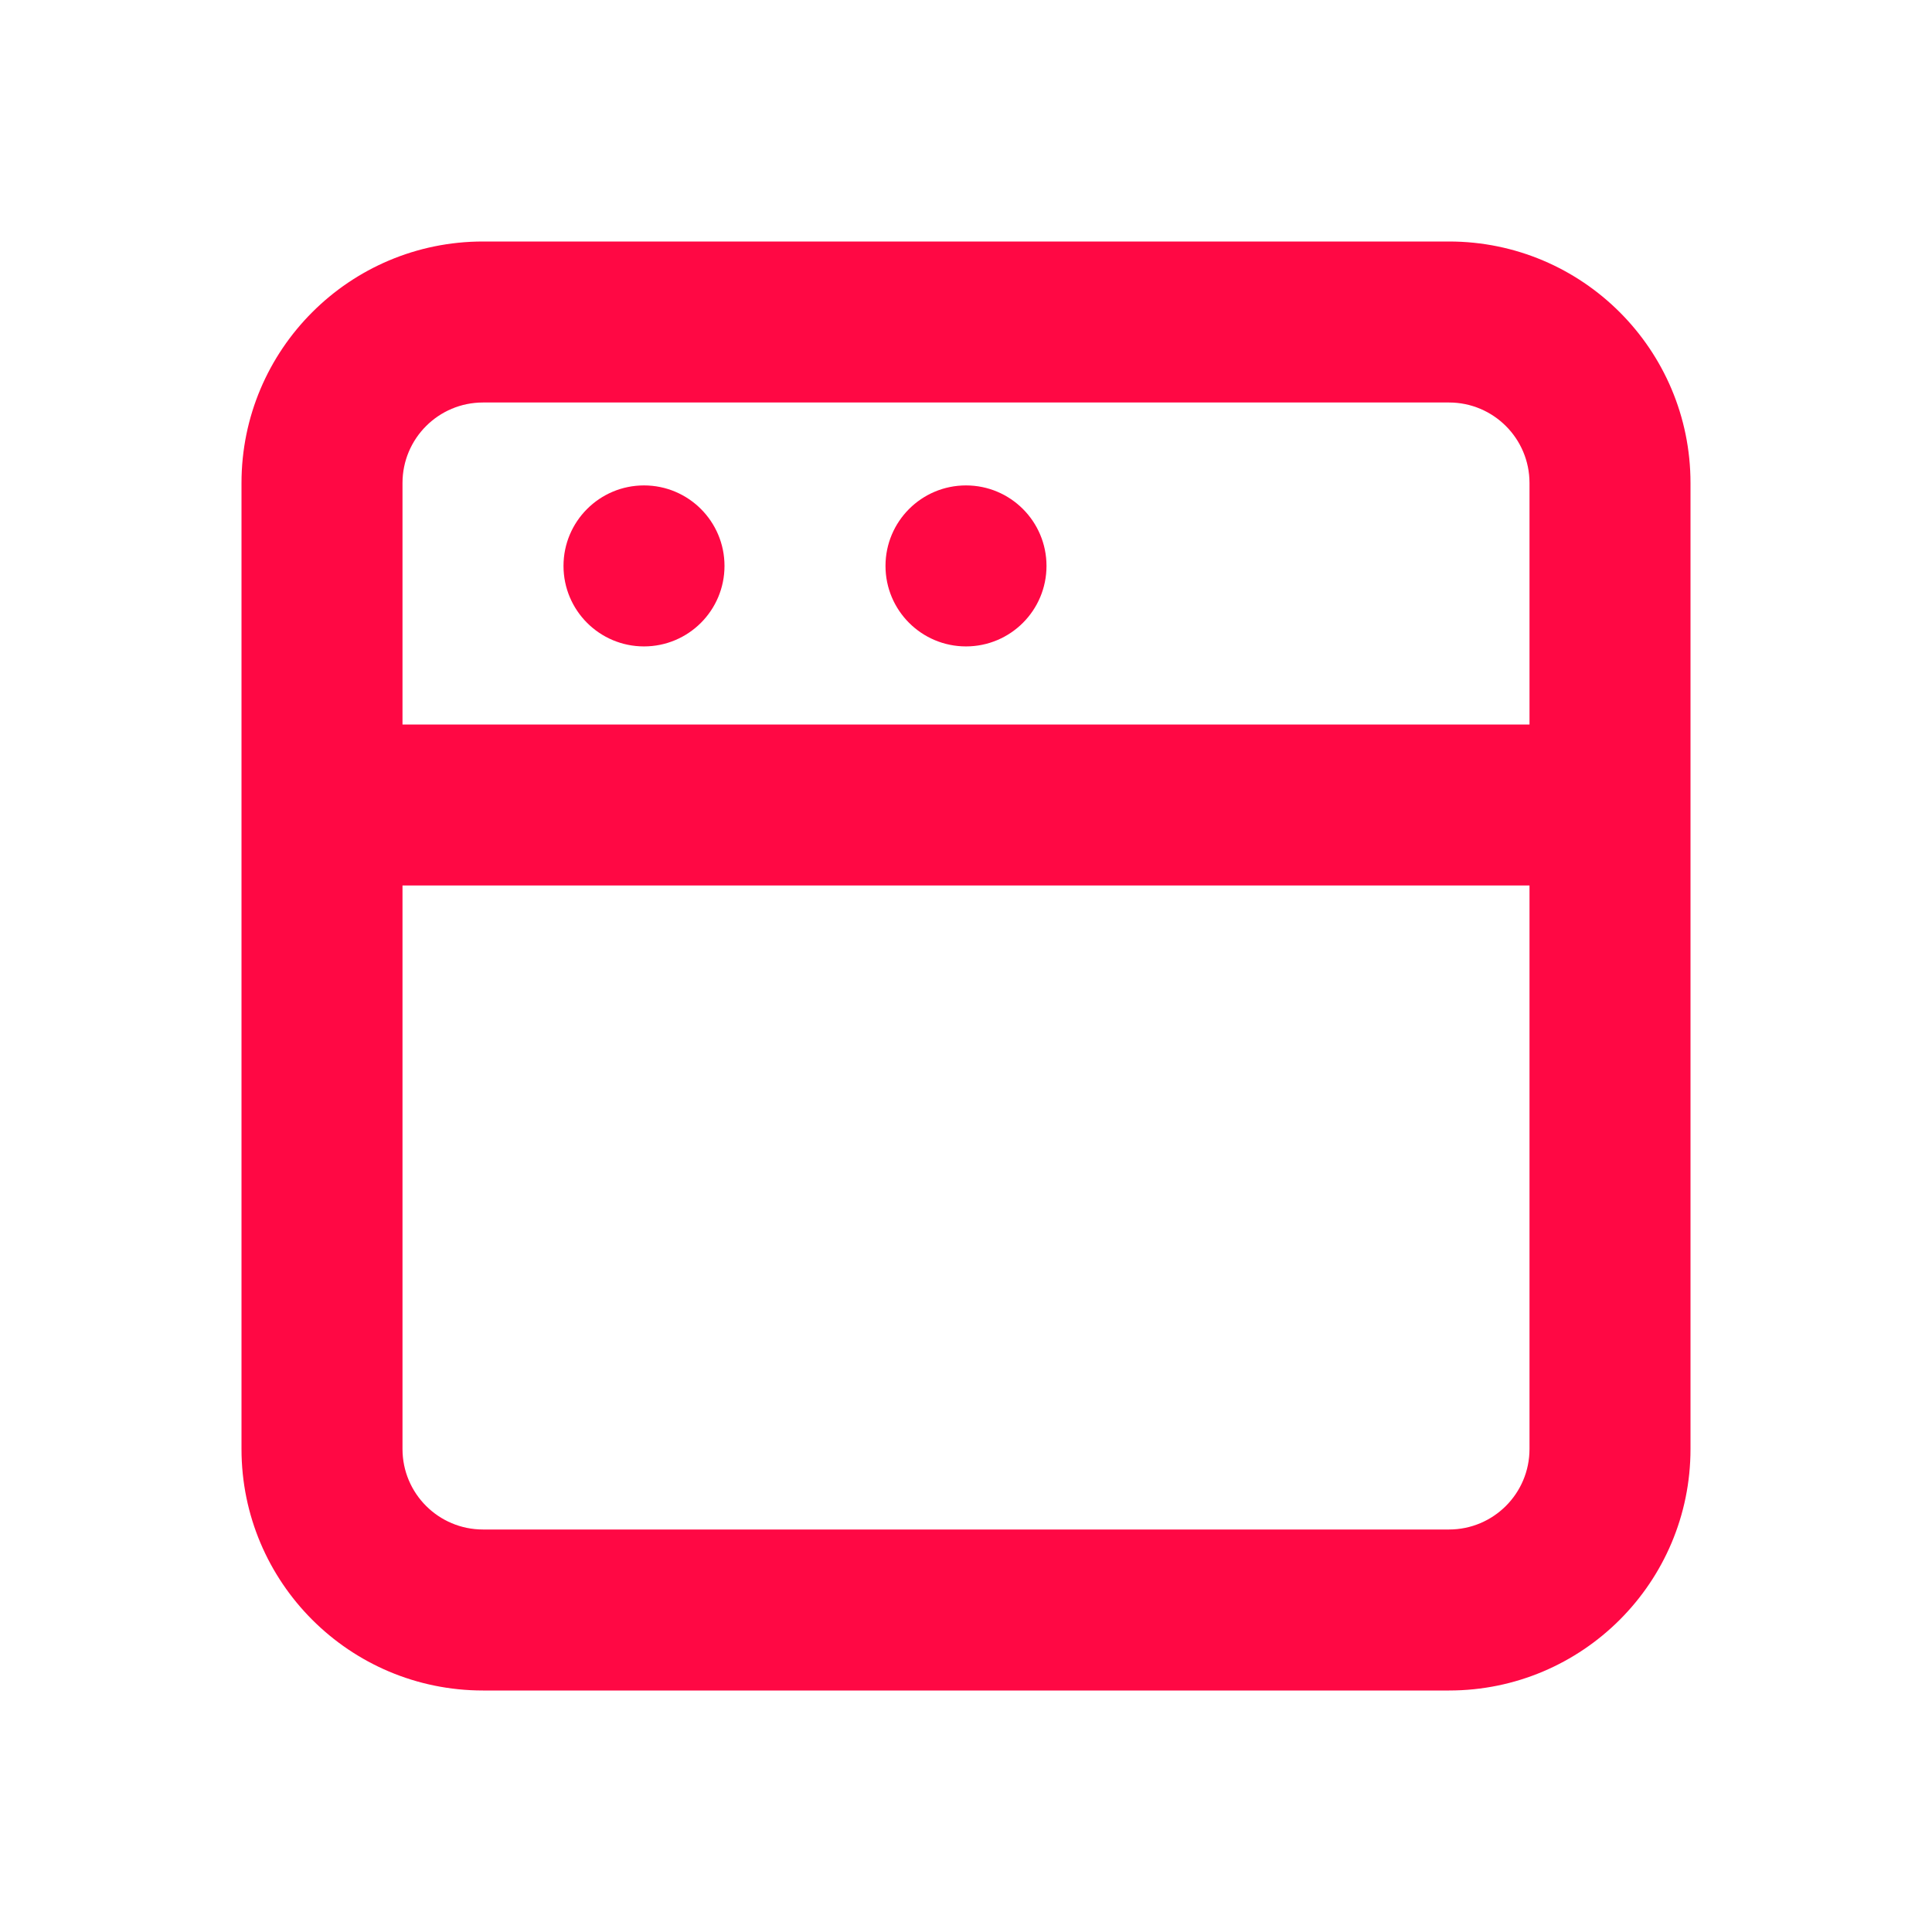
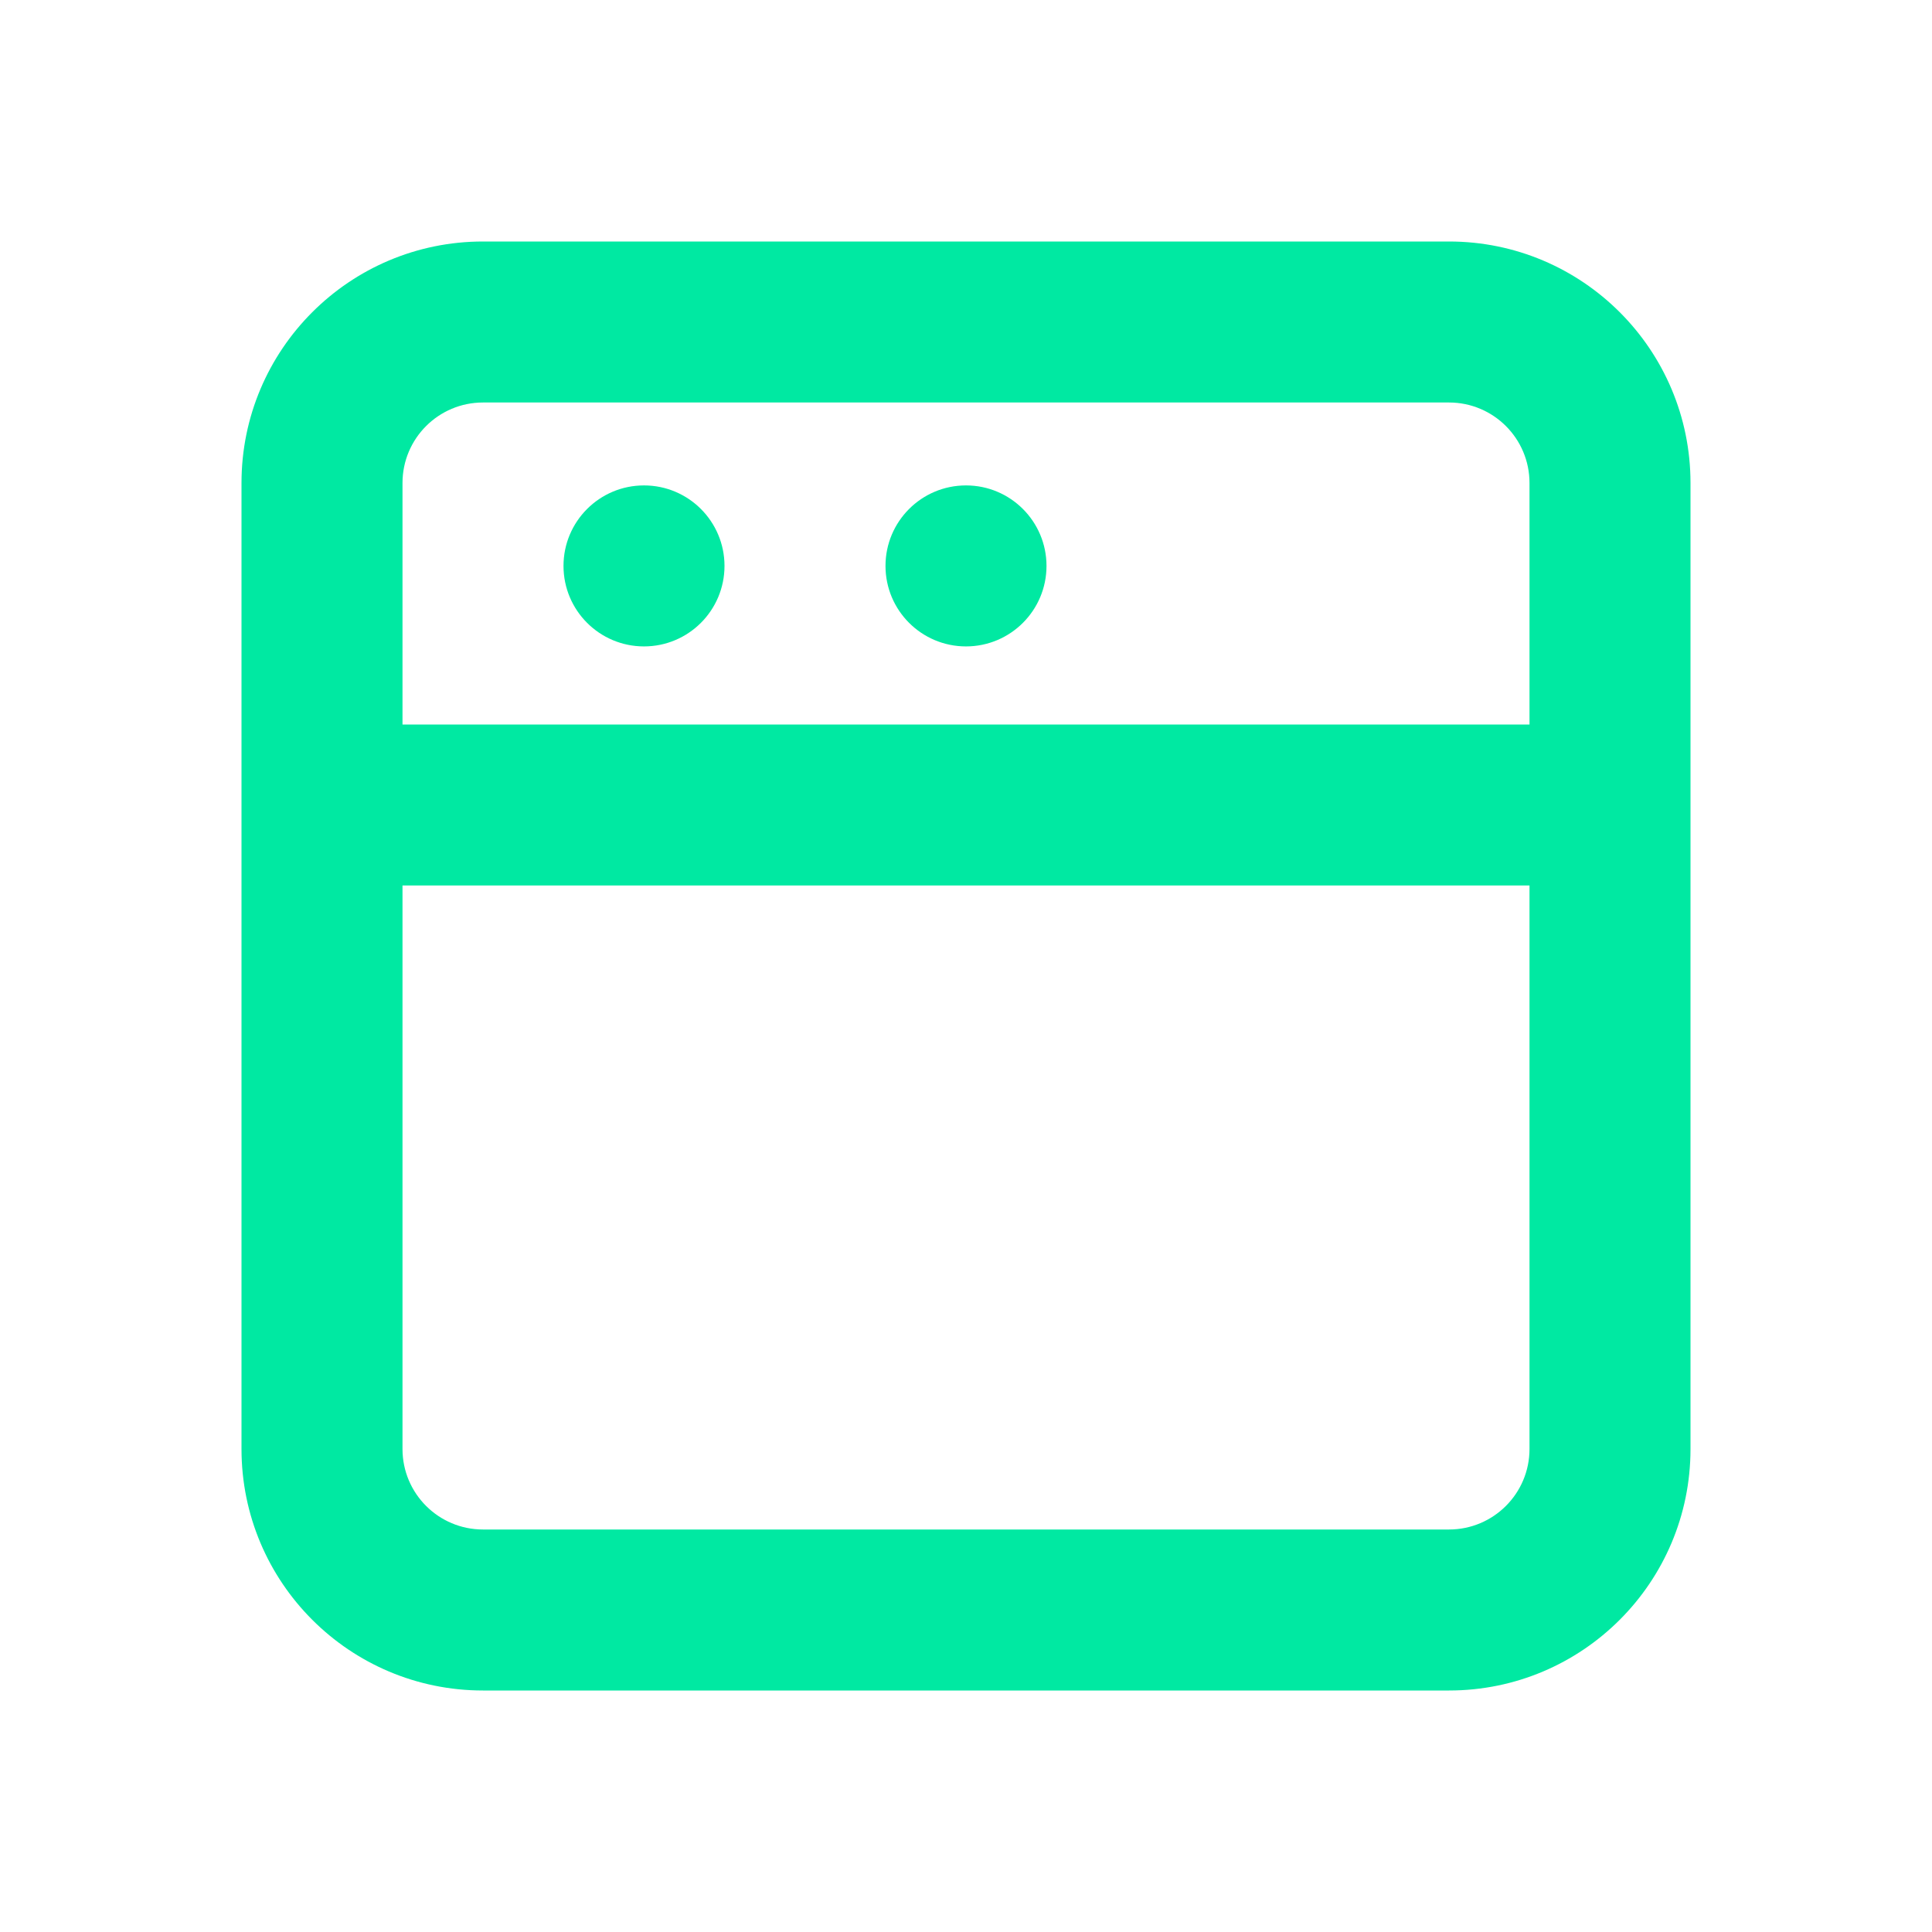
<svg xmlns="http://www.w3.org/2000/svg" id="browser-outline" width="24" height="24" viewBox="0 0 24 24">
  <g id="browser">
-     <rect id="Rectangle_10" data-name="Rectangle 10" width="24" height="24" fill="#ff0844" opacity="0" />
-     <path id="Path_25" data-name="Path 25" d="M18,3H6A3,3,0,0,0,3,6V18a3,3,0,0,0,3,3H18a3,3,0,0,0,3-3V6A3,3,0,0,0,18,3Zm1,15a1,1,0,0,1-1,1H6a1,1,0,0,1-1-1V11H19ZM5,9V6A1,1,0,0,1,6,5H18a1,1,0,0,1,1,1V9Z" fill="#ff0844" />
-     <circle id="Ellipse_8" data-name="Ellipse 8" cx="1" cy="1" r="1" transform="translate(7 6.03)" fill="#ff0844" />
-     <circle id="Ellipse_9" data-name="Ellipse 9" cx="1" cy="1" r="1" transform="translate(11 6.03)" fill="#ff0844" />
+     <rect id="Rectangle_10" data-name="Rectangle 10" width="24" height="24" fill="#00e9a2" opacity="0" />
+     <path id="Path_25" data-name="Path 25" d="M18,3H6A3,3,0,0,0,3,6V18a3,3,0,0,0,3,3H18a3,3,0,0,0,3-3V6A3,3,0,0,0,18,3Zm1,15a1,1,0,0,1-1,1H6a1,1,0,0,1-1-1V11H19ZM5,9V6A1,1,0,0,1,6,5H18a1,1,0,0,1,1,1V9Z" fill="#00e9a2" />
+     <circle id="Ellipse_8" data-name="Ellipse 8" cx="1" cy="1" r="1" transform="translate(7 6.03)" fill="#00e9a2" />
+     <circle id="Ellipse_9" data-name="Ellipse 9" cx="1" cy="1" r="1" transform="translate(11 6.03)" fill="#00e9a2" />
  </g>
</svg>
